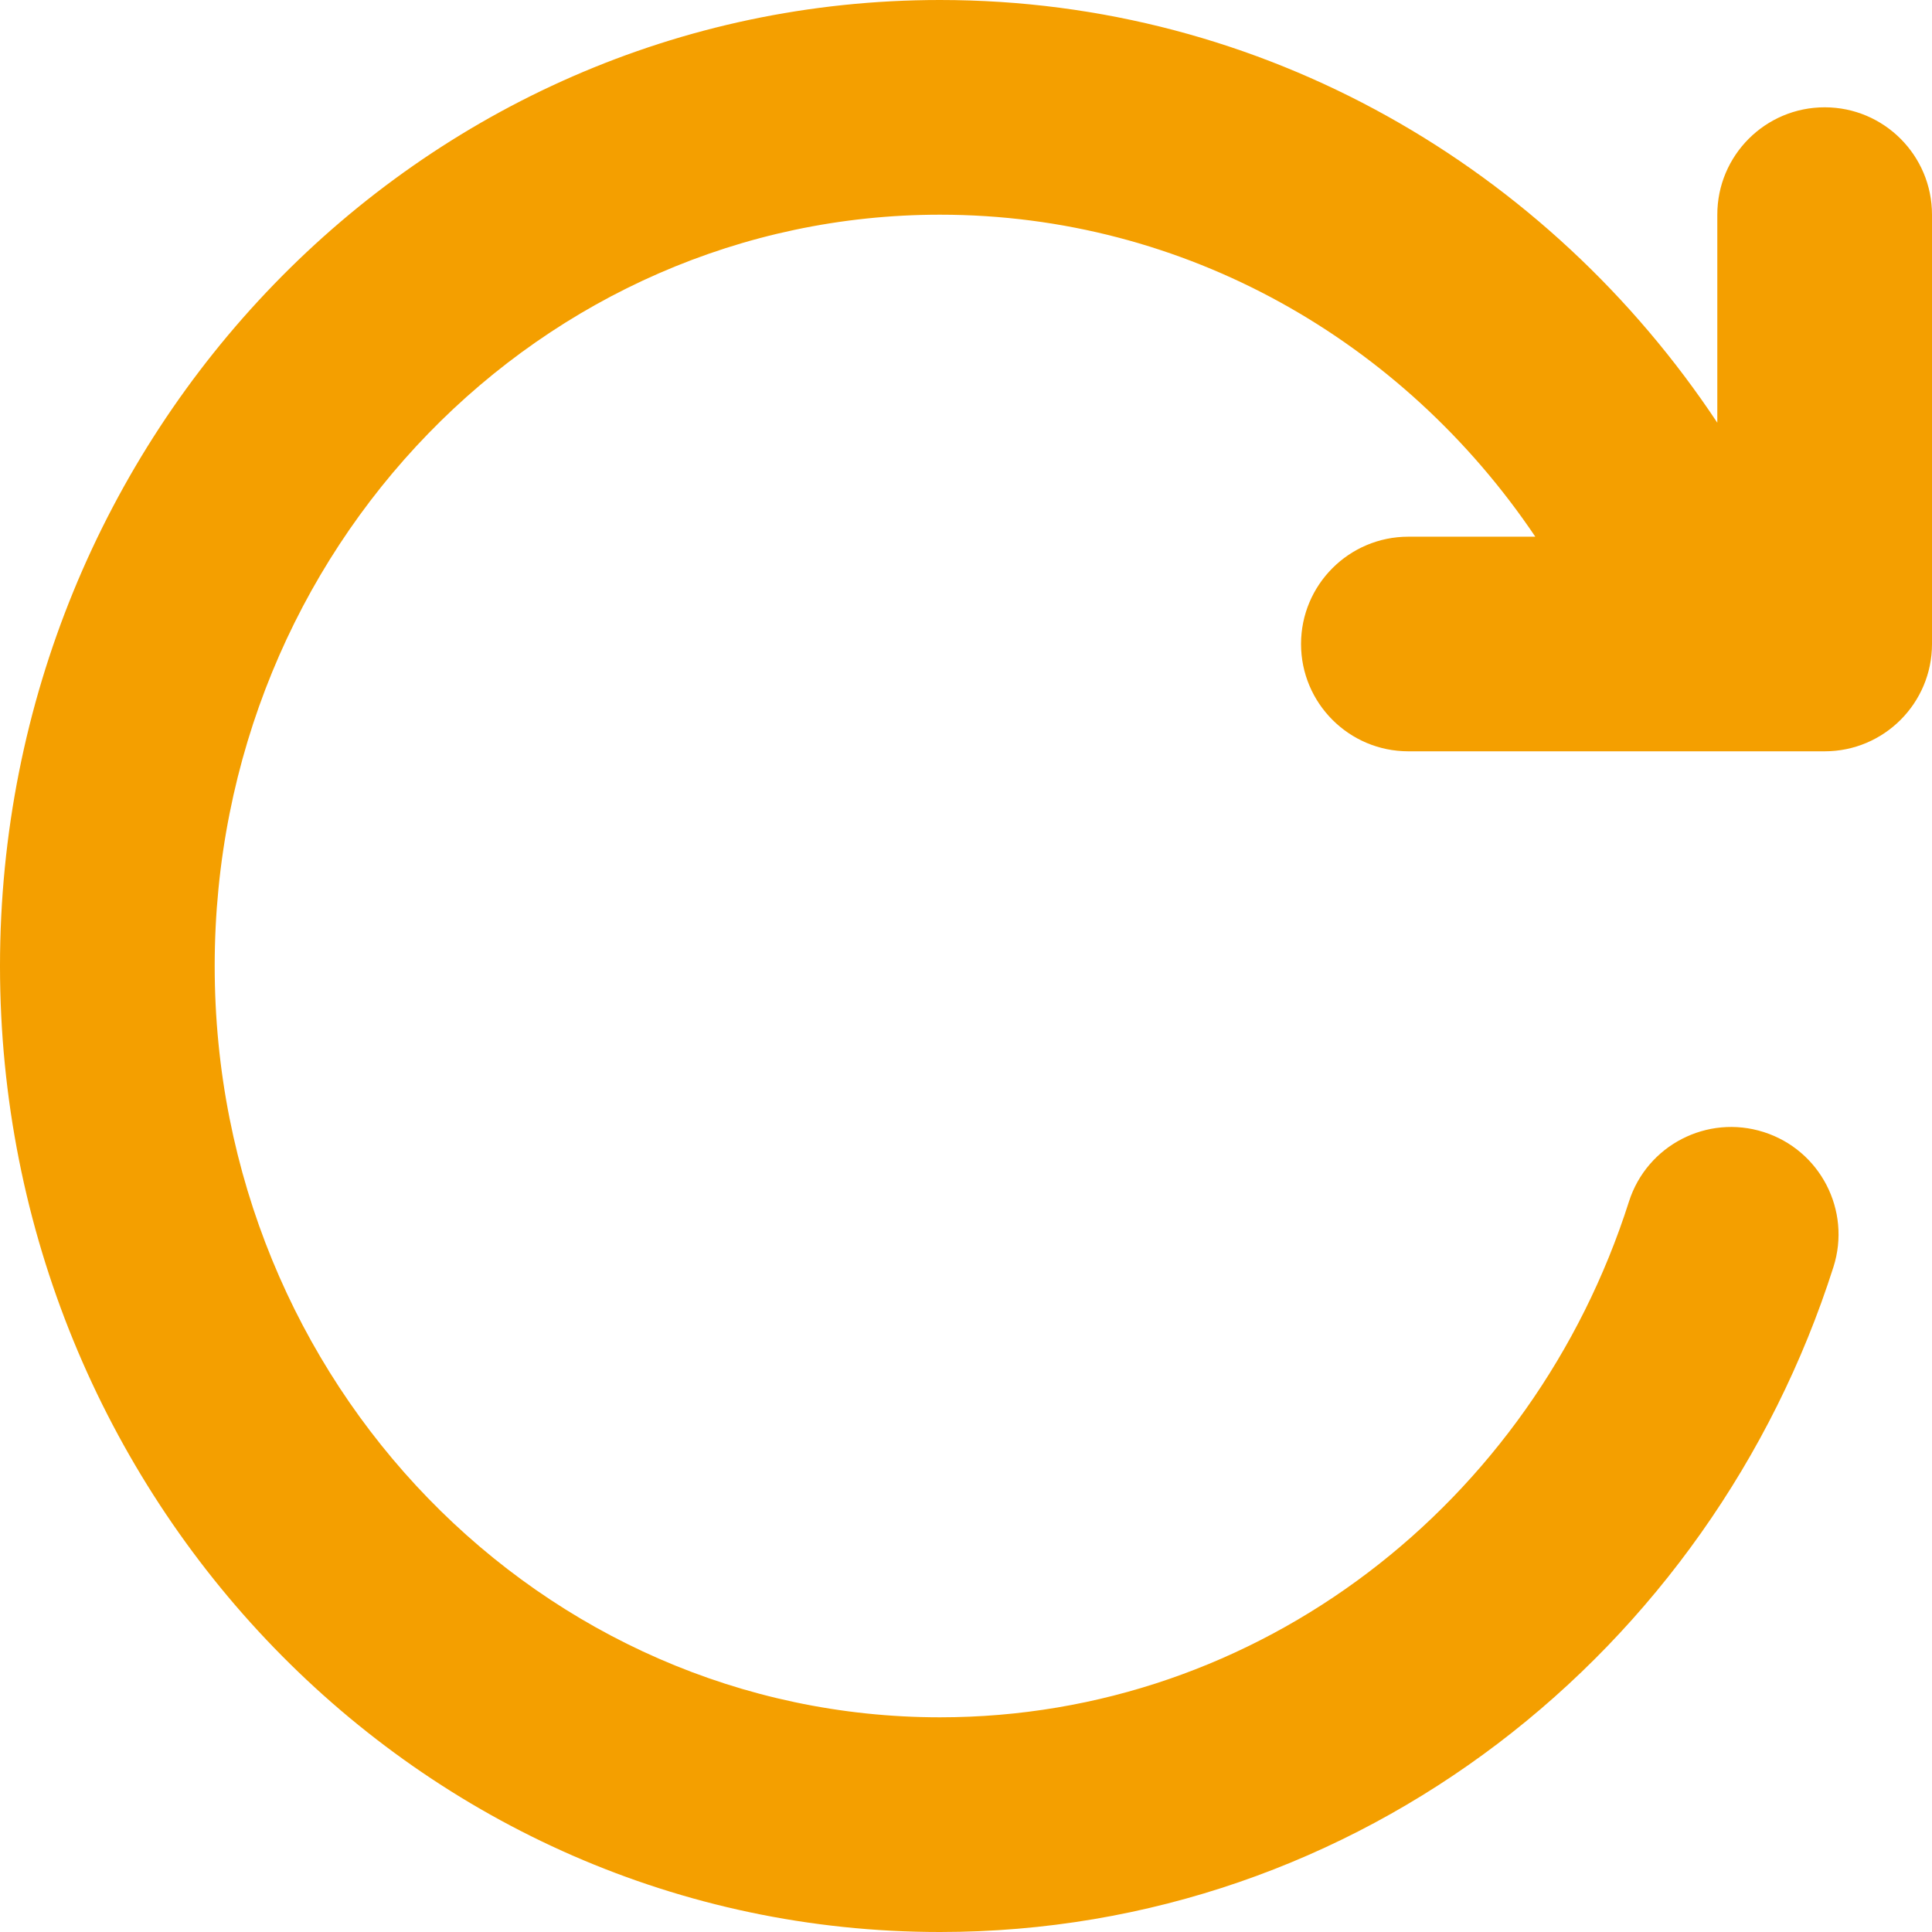
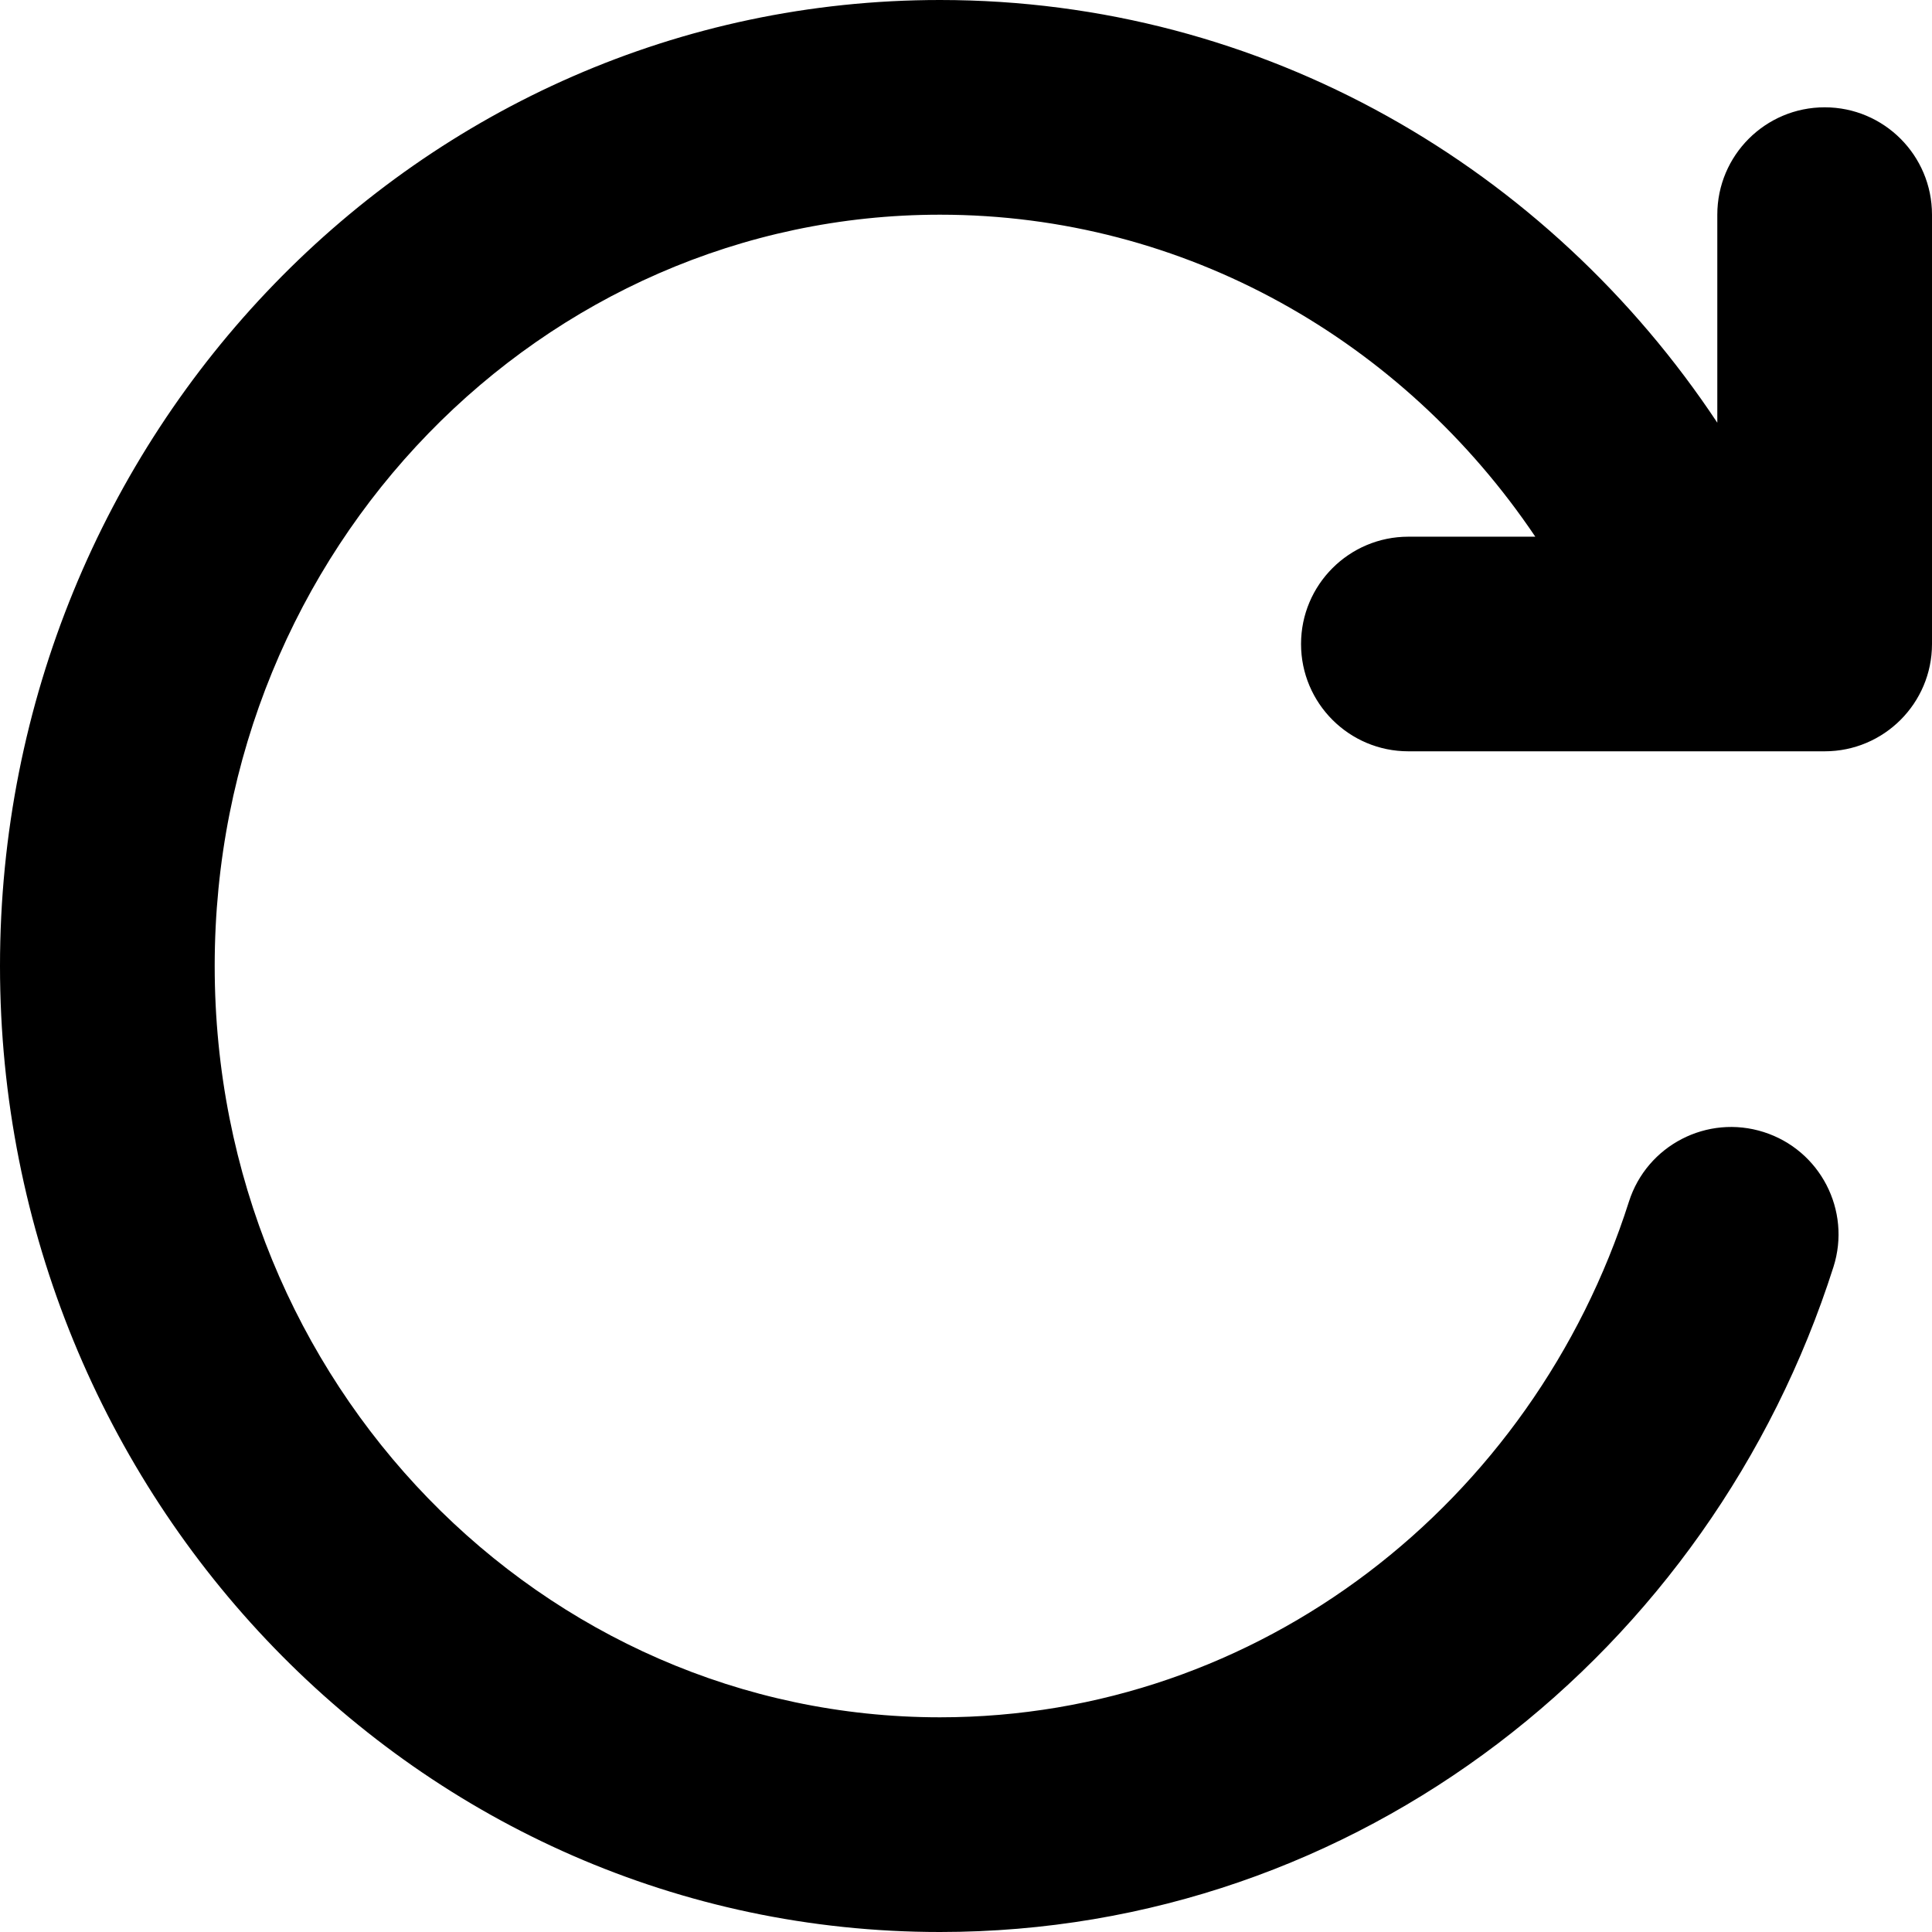
<svg xmlns="http://www.w3.org/2000/svg" width="24" height="24" viewBox="0 0 24 24" fill="none">
-   <path fill-rule="evenodd" clip-rule="evenodd" d="M19.072 6.667H17.495C16.759 6.667 16.162 7.264 16.162 8C16.162 8.736 16.759 9.333 17.495 9.333H22.667C23.403 9.333 24 8.736 24 8V2.667C24 1.93 23.403 1.333 22.667 1.333C21.93 1.333 21.333 1.93 21.333 2.667V5.251C19.24 2.094 15.705 0 11.677 0C5.189 0 0 5.412 0 12C0 18.588 5.189 24 11.677 24C16.88 24 21.254 20.512 22.776 15.738C22.999 15.037 22.612 14.287 21.91 14.063C21.208 13.839 20.458 14.227 20.235 14.928C19.041 18.672 15.641 21.333 11.677 21.333C6.739 21.333 2.667 17.194 2.667 12C2.667 6.806 6.739 2.667 11.677 2.667C14.725 2.667 17.436 4.237 19.072 6.667Z" fill="#F49F00" />
+   <path fill-rule="evenodd" clip-rule="evenodd" d="M19.072 6.667H17.495C16.759 6.667 16.162 7.264 16.162 8C16.162 8.736 16.759 9.333 17.495 9.333H22.667C23.403 9.333 24 8.736 24 8V2.667C24 1.93 23.403 1.333 22.667 1.333C21.93 1.333 21.333 1.93 21.333 2.667V5.251C19.24 2.094 15.705 0 11.677 0C5.189 0 0 5.412 0 12C0 18.588 5.189 24 11.677 24C16.88 24 21.254 20.512 22.776 15.738C22.999 15.037 22.612 14.287 21.91 14.063C21.208 13.839 20.458 14.227 20.235 14.928C19.041 18.672 15.641 21.333 11.677 21.333C6.739 21.333 2.667 17.194 2.667 12C2.667 6.806 6.739 2.667 11.677 2.667C14.725 2.667 17.436 4.237 19.072 6.667Z" fill="currentColor" />
</svg>
